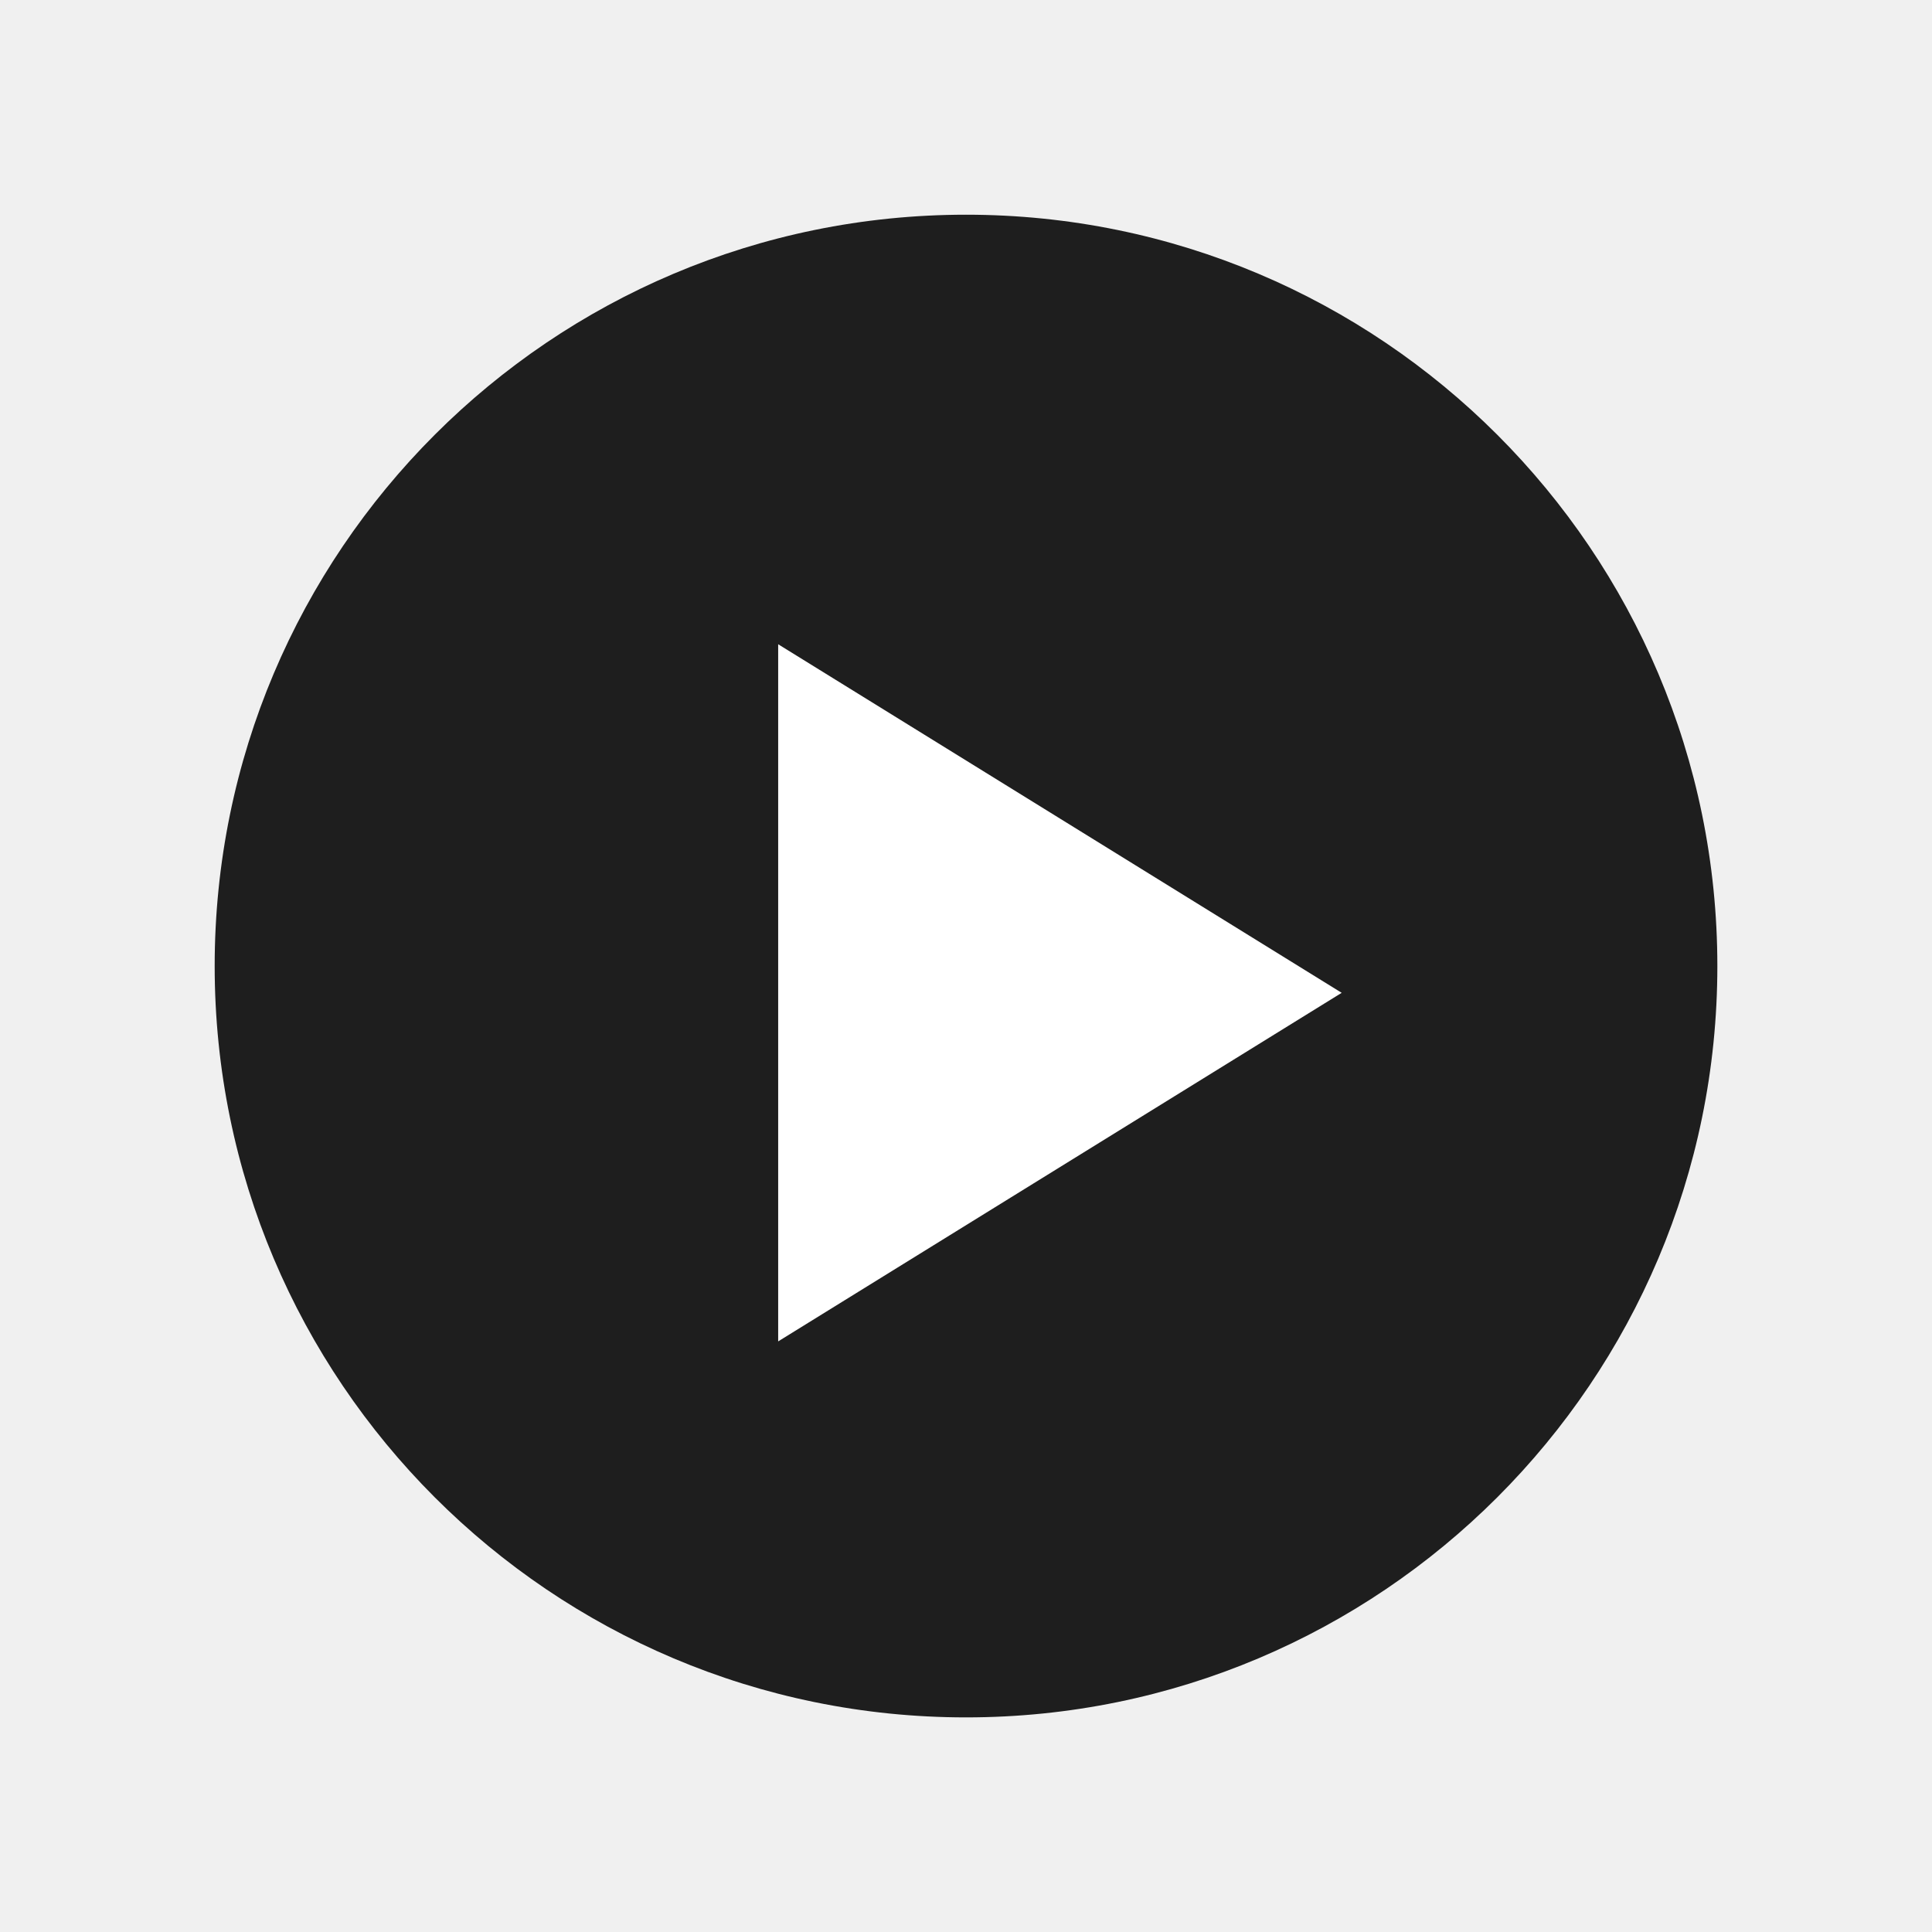
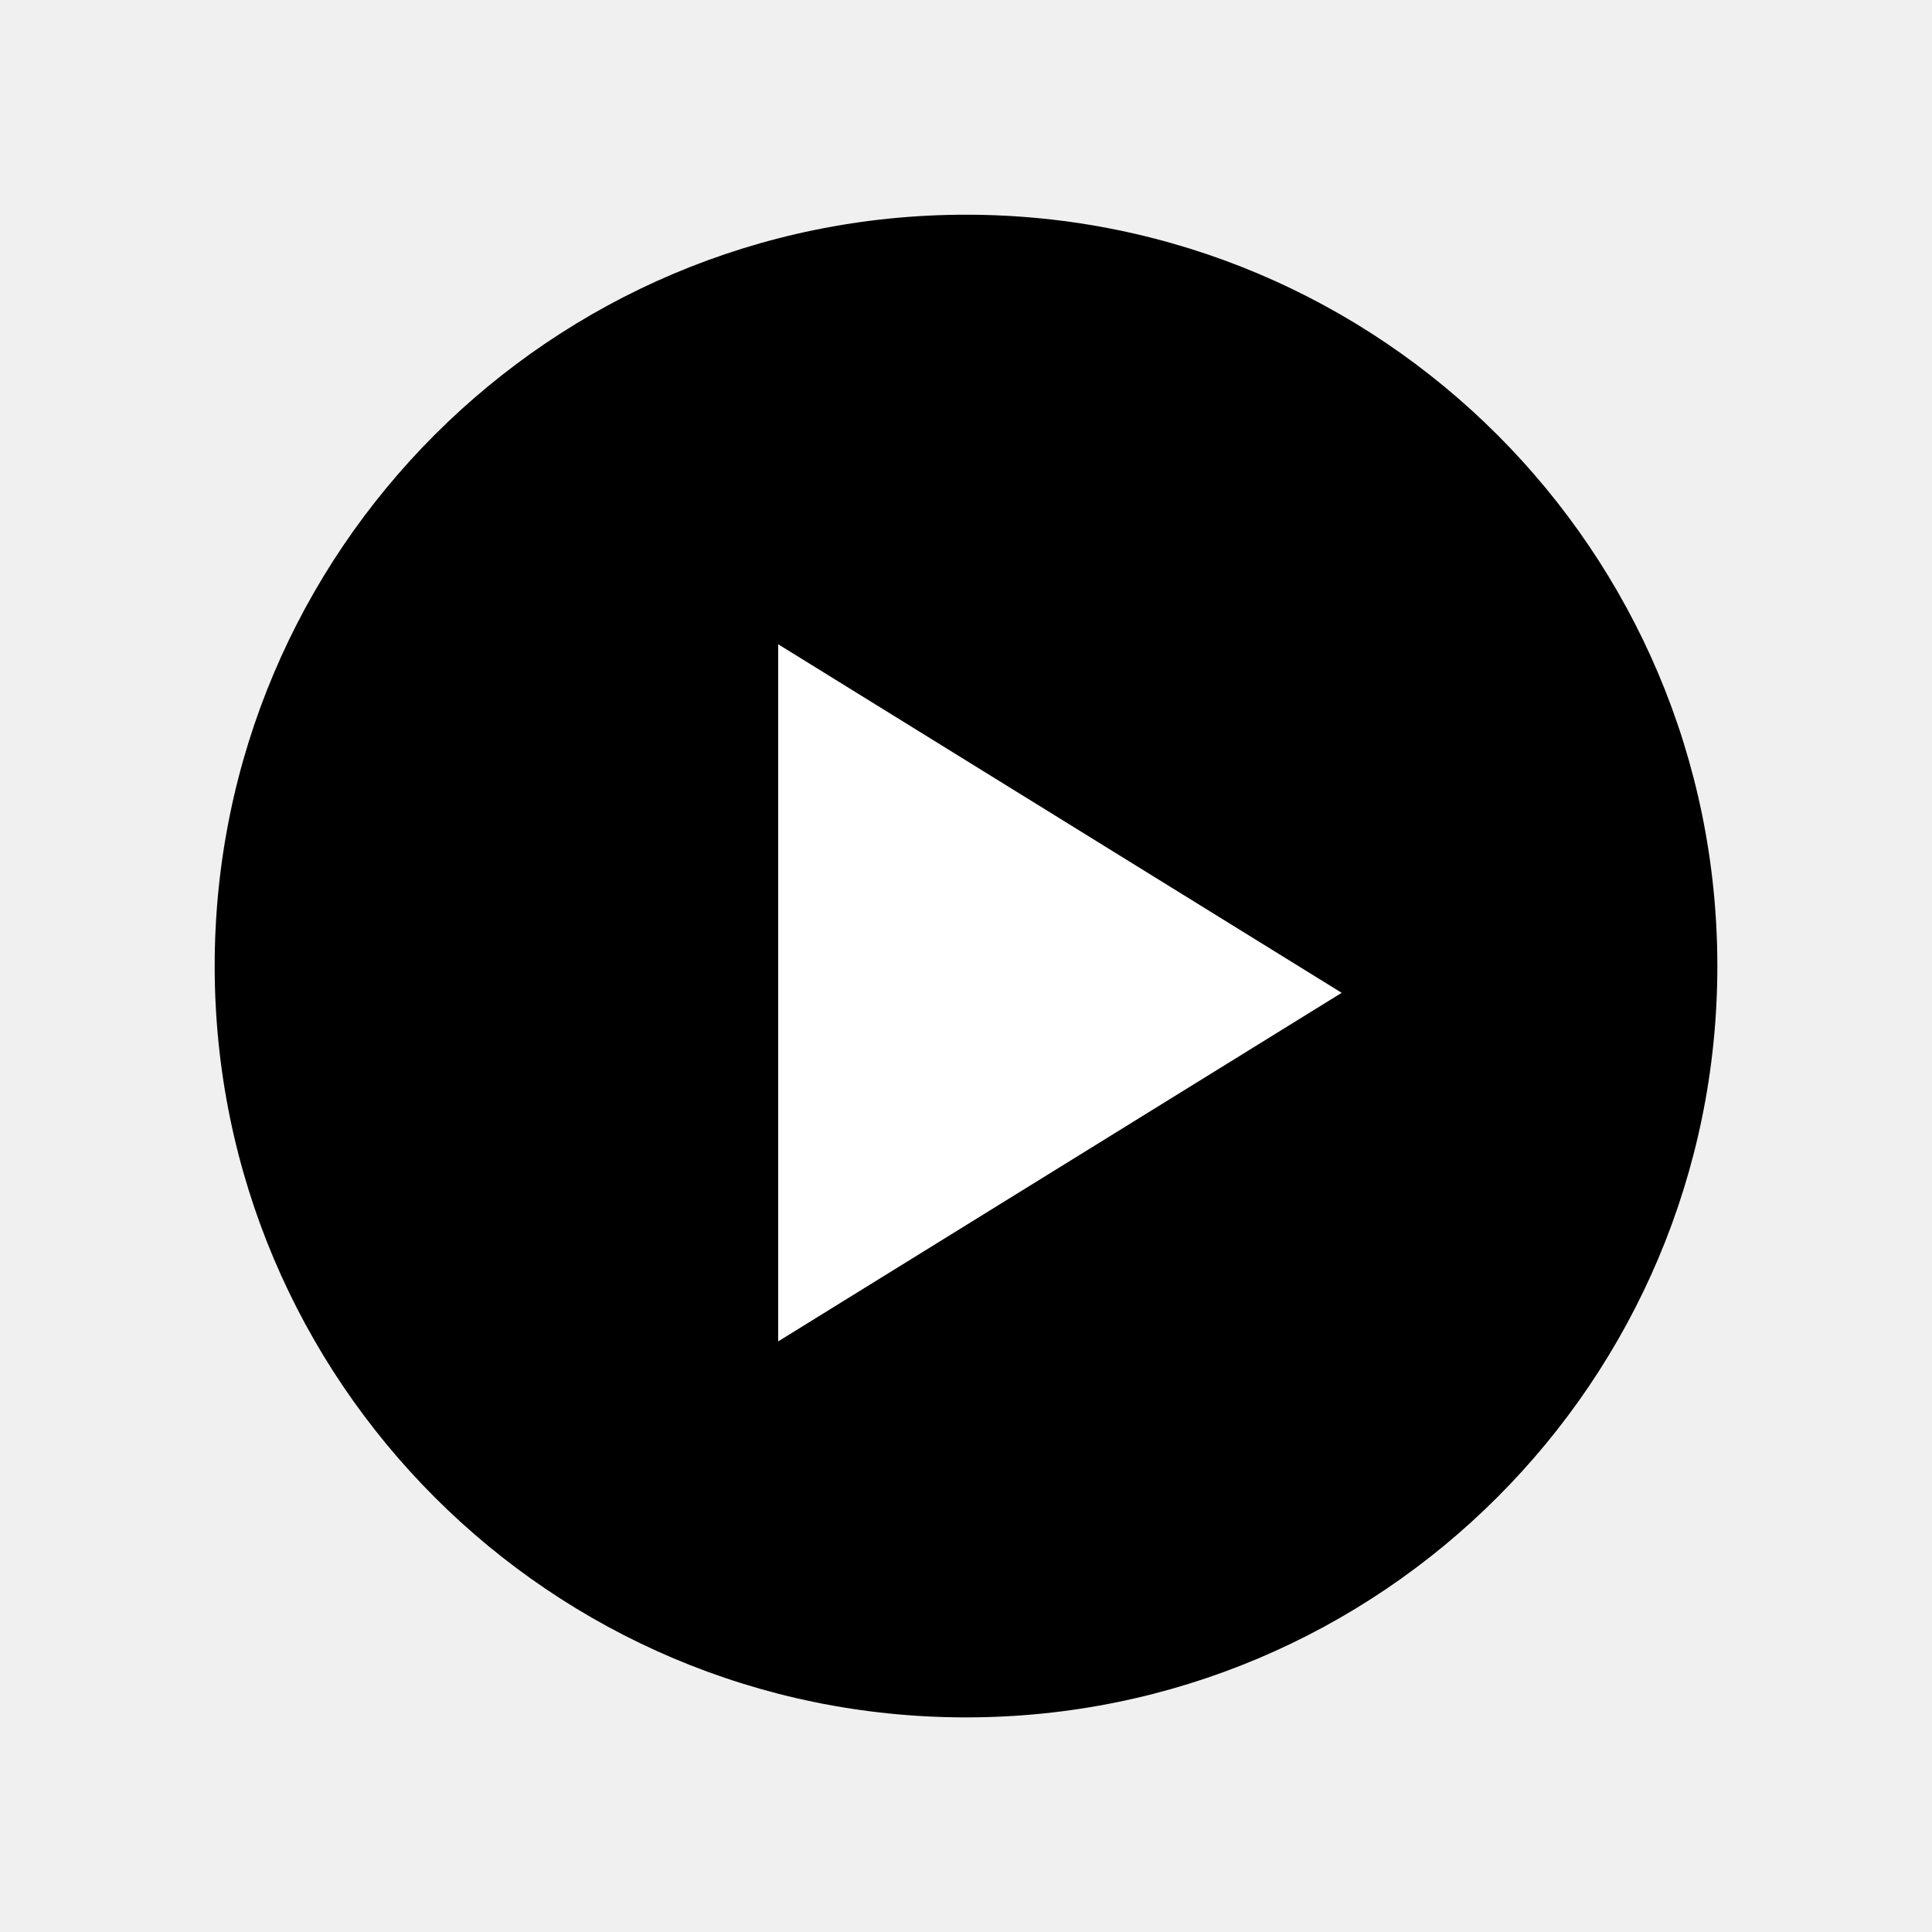
- <svg xmlns="http://www.w3.org/2000/svg" width="60" height="60" viewBox="0 0 60 60" fill="none">
-   <path d="M53.334 30.001C53.334 42.888 42.887 53.335 30 53.335C17.114 53.335 6.667 42.888 6.667 30.001C6.667 17.115 17.114 6.668 30 6.668C42.887 6.668 53.334 17.115 53.334 30.001Z" fill="#1E1E1E" />
+ <svg xmlns="http://www.w3.org/2000/svg" width="60" height="60" viewBox="0 0 60 60">
+   <path d="M53.334 30.001C53.334 42.888 42.887 53.335 30 53.335C17.114 53.335 6.667 42.888 6.667 30.001C6.667 17.115 17.114 6.668 30 6.668C42.887 6.668 53.334 17.115 53.334 30.001Z" />
  <path d="M41.667 30.833L24.167 41.658L24.167 20.008L41.667 30.833Z" fill="white" />
</svg>
